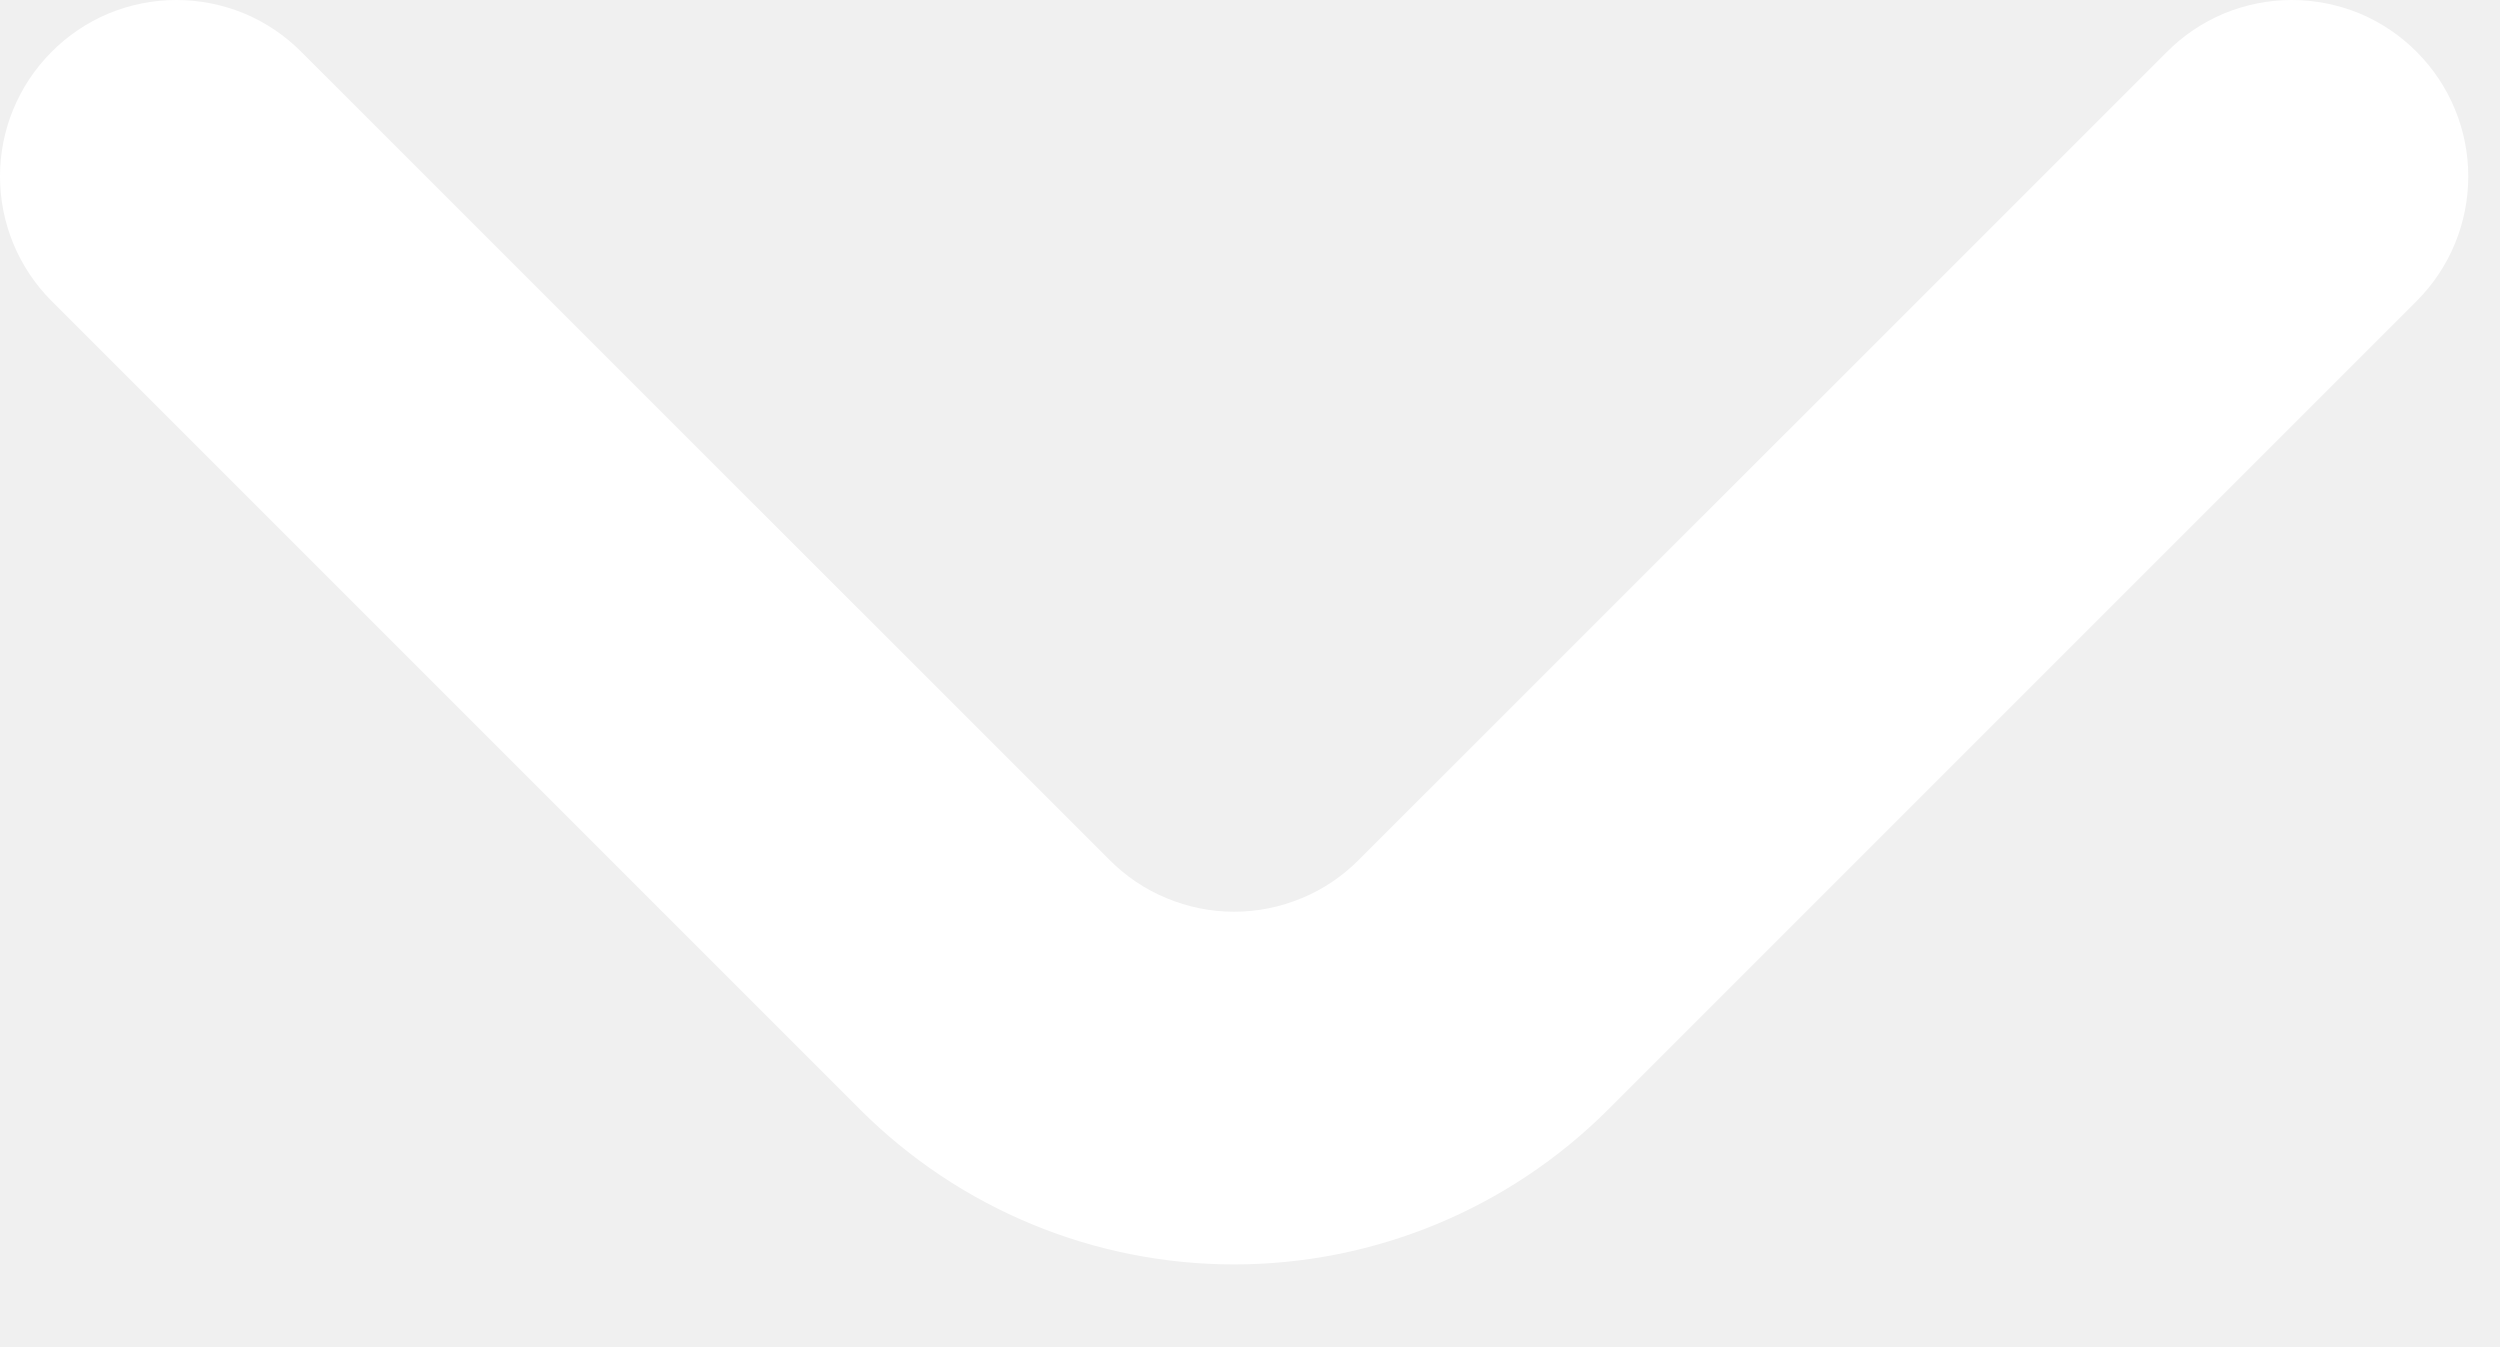
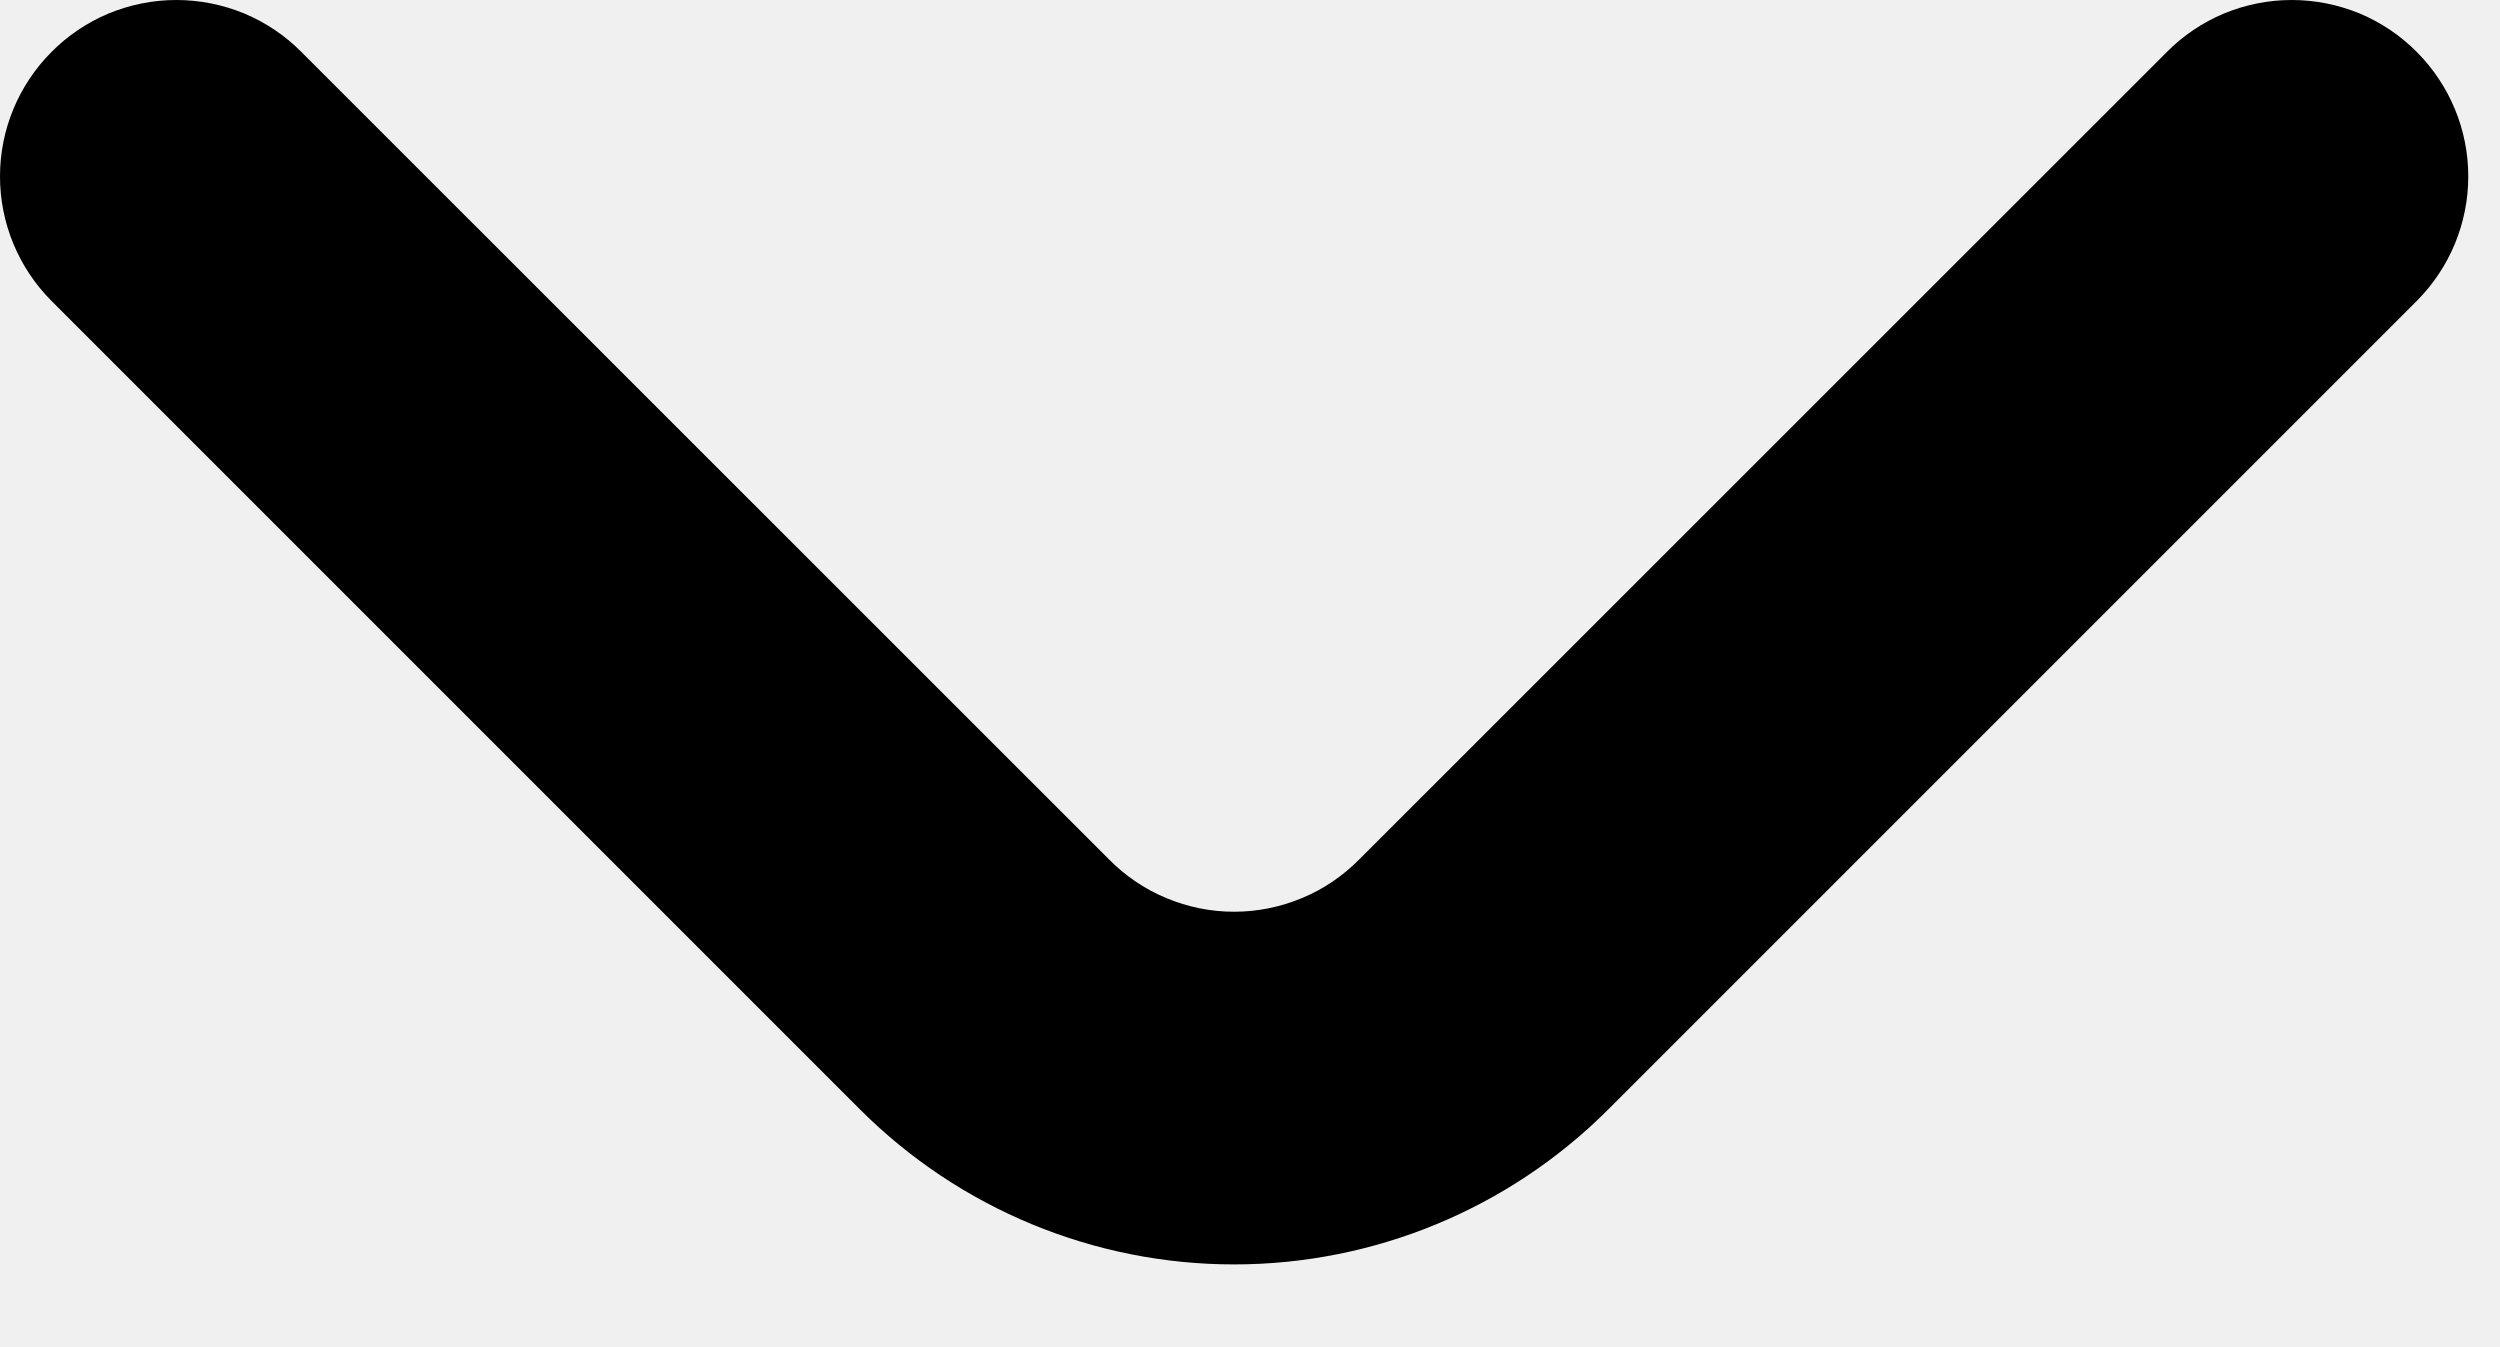
- <svg xmlns="http://www.w3.org/2000/svg" viewBox="0 0 13 7" fill="none">
-   <path d="M12.568 0.271C12.483 0.185 12.382 0.117 12.27 0.07C12.158 0.024 12.038 0 11.917 0C11.796 0 11.677 0.024 11.565 0.07C11.453 0.117 11.352 0.185 11.267 0.271L7.068 4.469C6.983 4.555 6.882 4.624 6.77 4.67C6.658 4.717 6.538 4.741 6.417 4.741C6.296 4.741 6.177 4.717 6.065 4.67C5.953 4.624 5.852 4.555 5.767 4.469L1.568 0.271C1.483 0.185 1.382 0.117 1.27 0.07C1.158 0.024 1.038 0 0.917 0C0.796 0 0.677 0.024 0.565 0.07C0.453 0.117 0.352 0.185 0.267 0.271C0.096 0.443 0 0.675 0 0.917C0 1.16 0.096 1.392 0.267 1.564L4.474 5.771C4.99 6.286 5.689 6.575 6.417 6.575C7.146 6.575 7.845 6.286 8.361 5.771L12.568 1.564C12.739 1.392 12.835 1.16 12.835 0.917C12.835 0.675 12.739 0.443 12.568 0.271Z" fill="white" />
+ <svg xmlns="http://www.w3.org/2000/svg" viewBox="0 0 13 7" fill="currentColor">
+   <path d="M12.568 0.271C12.483 0.185 12.382 0.117 12.27 0.07C12.158 0.024 12.038 0 11.917 0C11.796 0 11.677 0.024 11.565 0.07C11.453 0.117 11.352 0.185 11.267 0.271L7.068 4.469C6.983 4.555 6.882 4.624 6.77 4.67C6.658 4.717 6.538 4.741 6.417 4.741C6.296 4.741 6.177 4.717 6.065 4.67C5.953 4.624 5.852 4.555 5.767 4.469L1.568 0.271C1.483 0.185 1.382 0.117 1.27 0.07C1.158 0.024 1.038 0 0.917 0C0.796 0 0.677 0.024 0.565 0.07C0.453 0.117 0.352 0.185 0.267 0.271C0.096 0.443 0 0.675 0 0.917C0 1.16 0.096 1.392 0.267 1.564L4.474 5.771C4.99 6.286 5.689 6.575 6.417 6.575C7.146 6.575 7.845 6.286 8.361 5.771L12.568 1.564C12.739 1.392 12.835 1.16 12.835 0.917C12.835 0.675 12.739 0.443 12.568 0.271Z" fill="currentColor" />
</svg>
